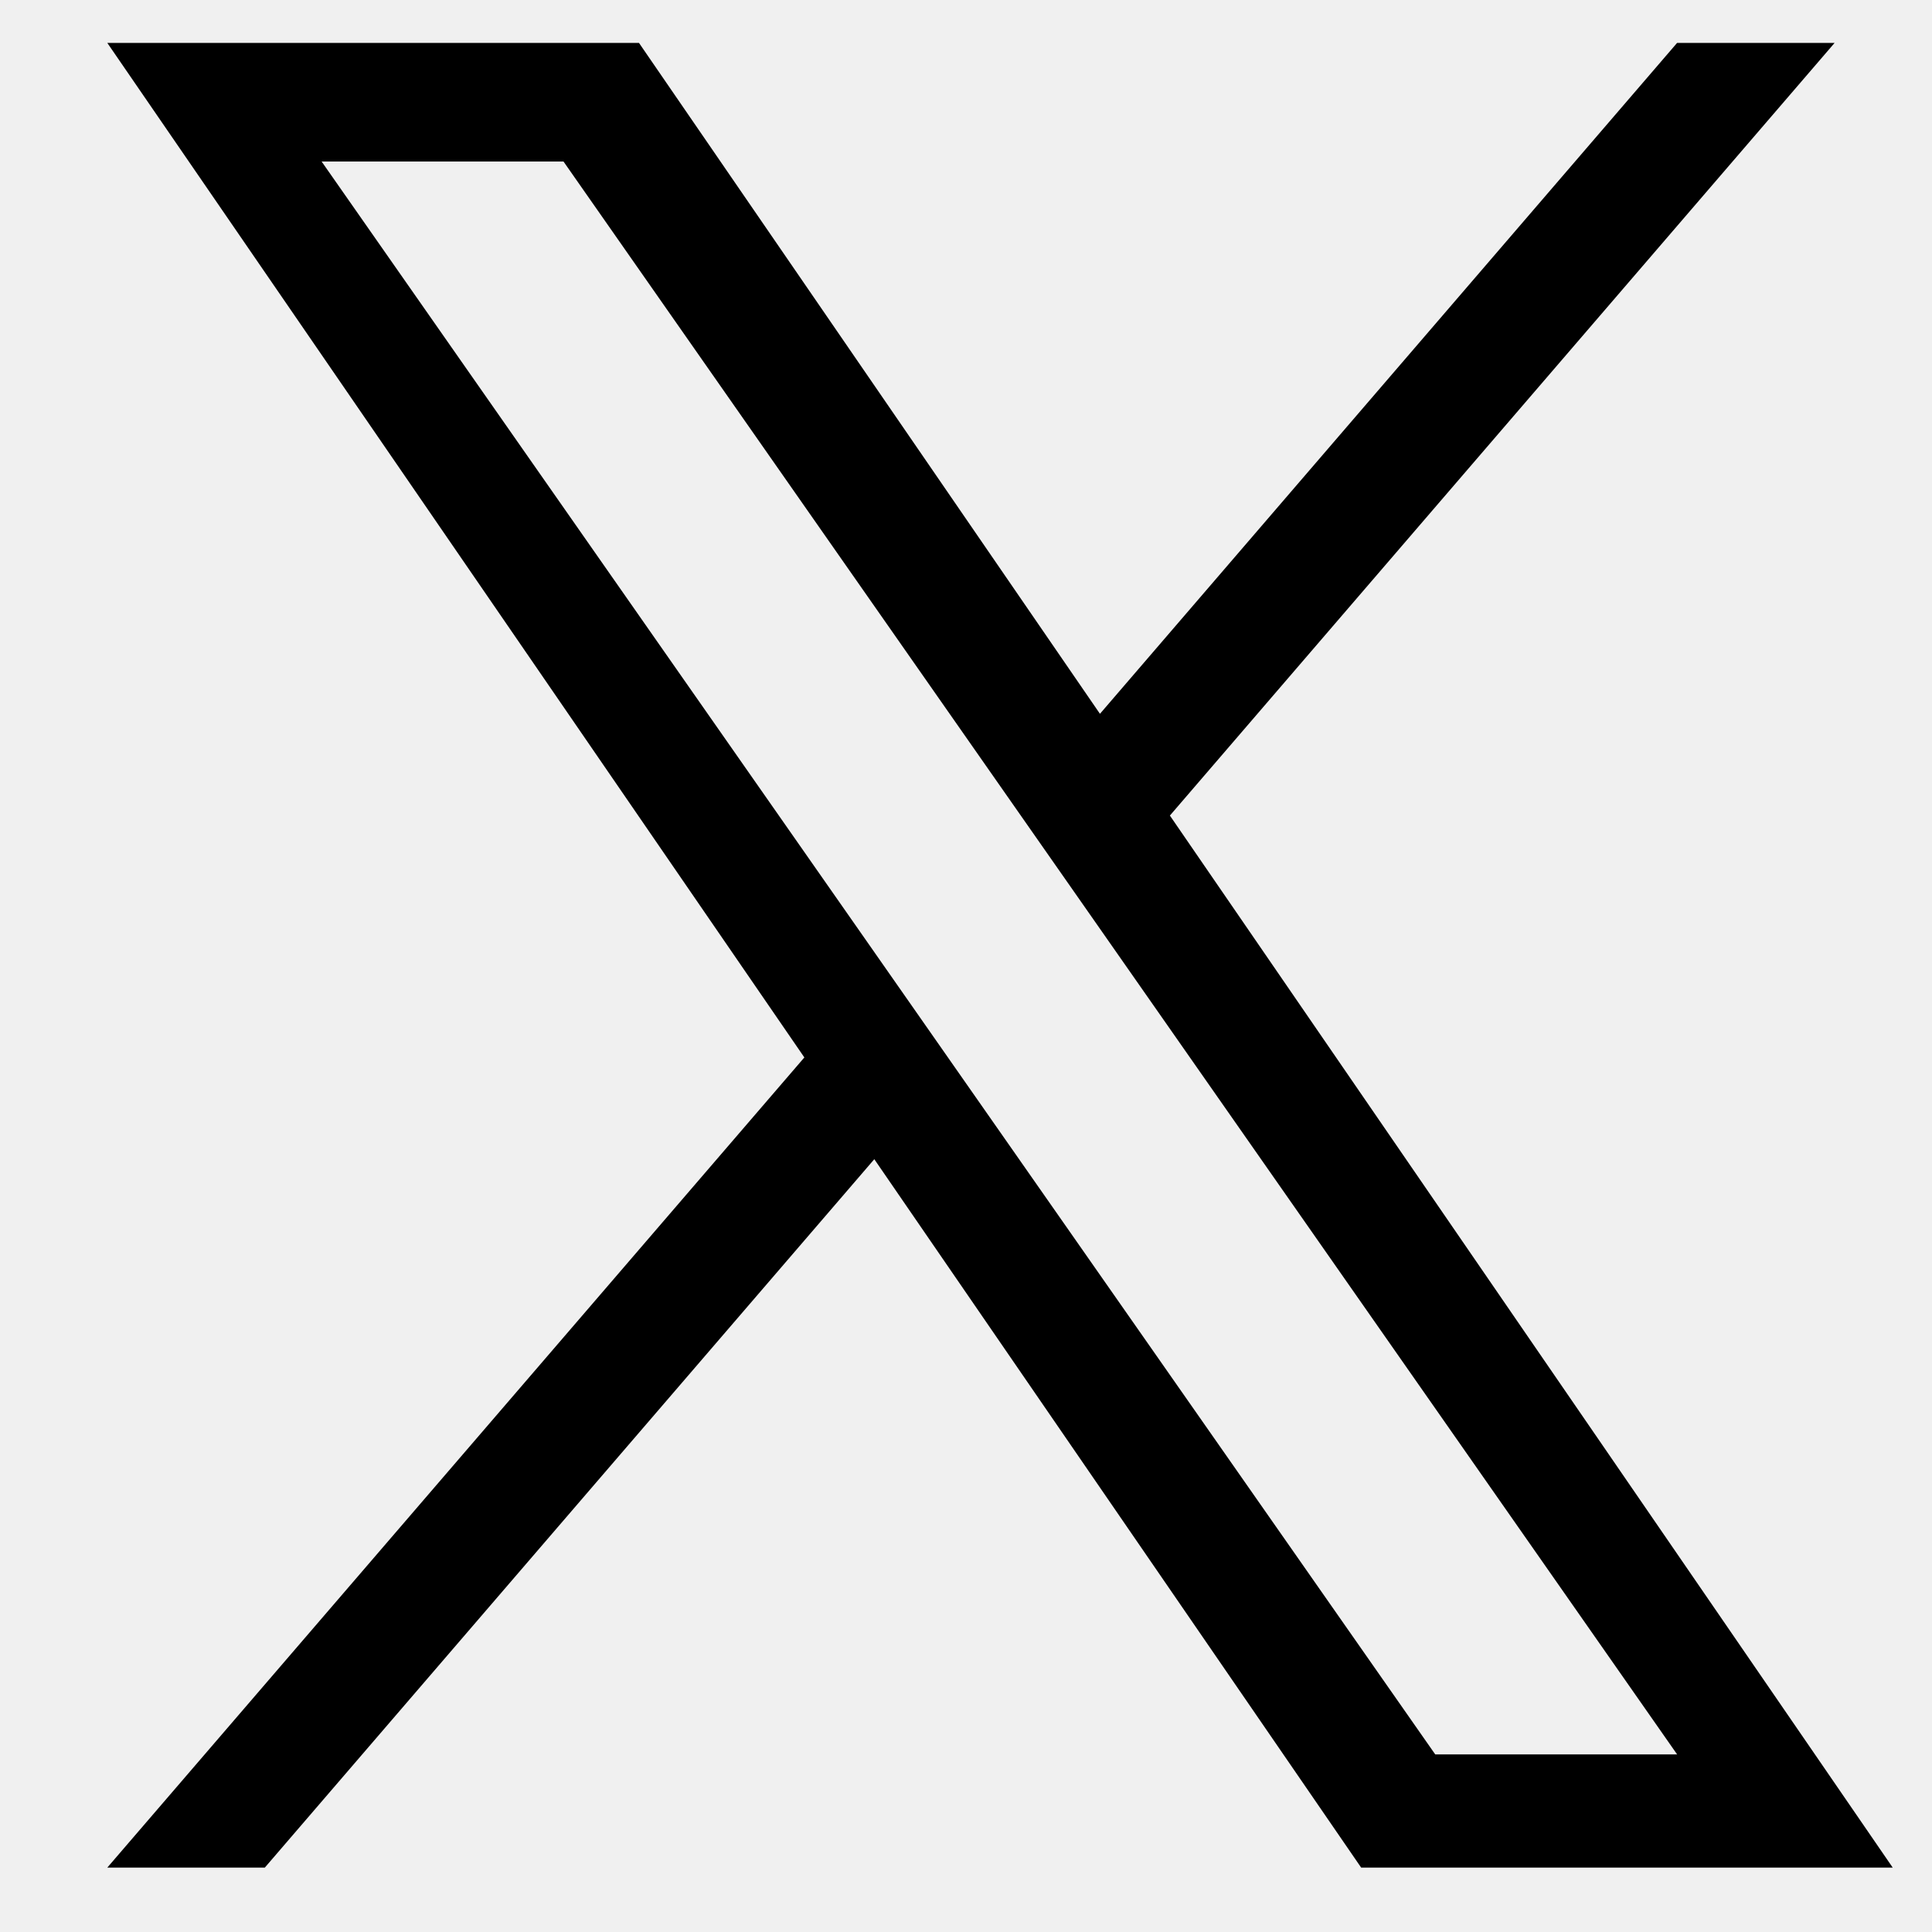
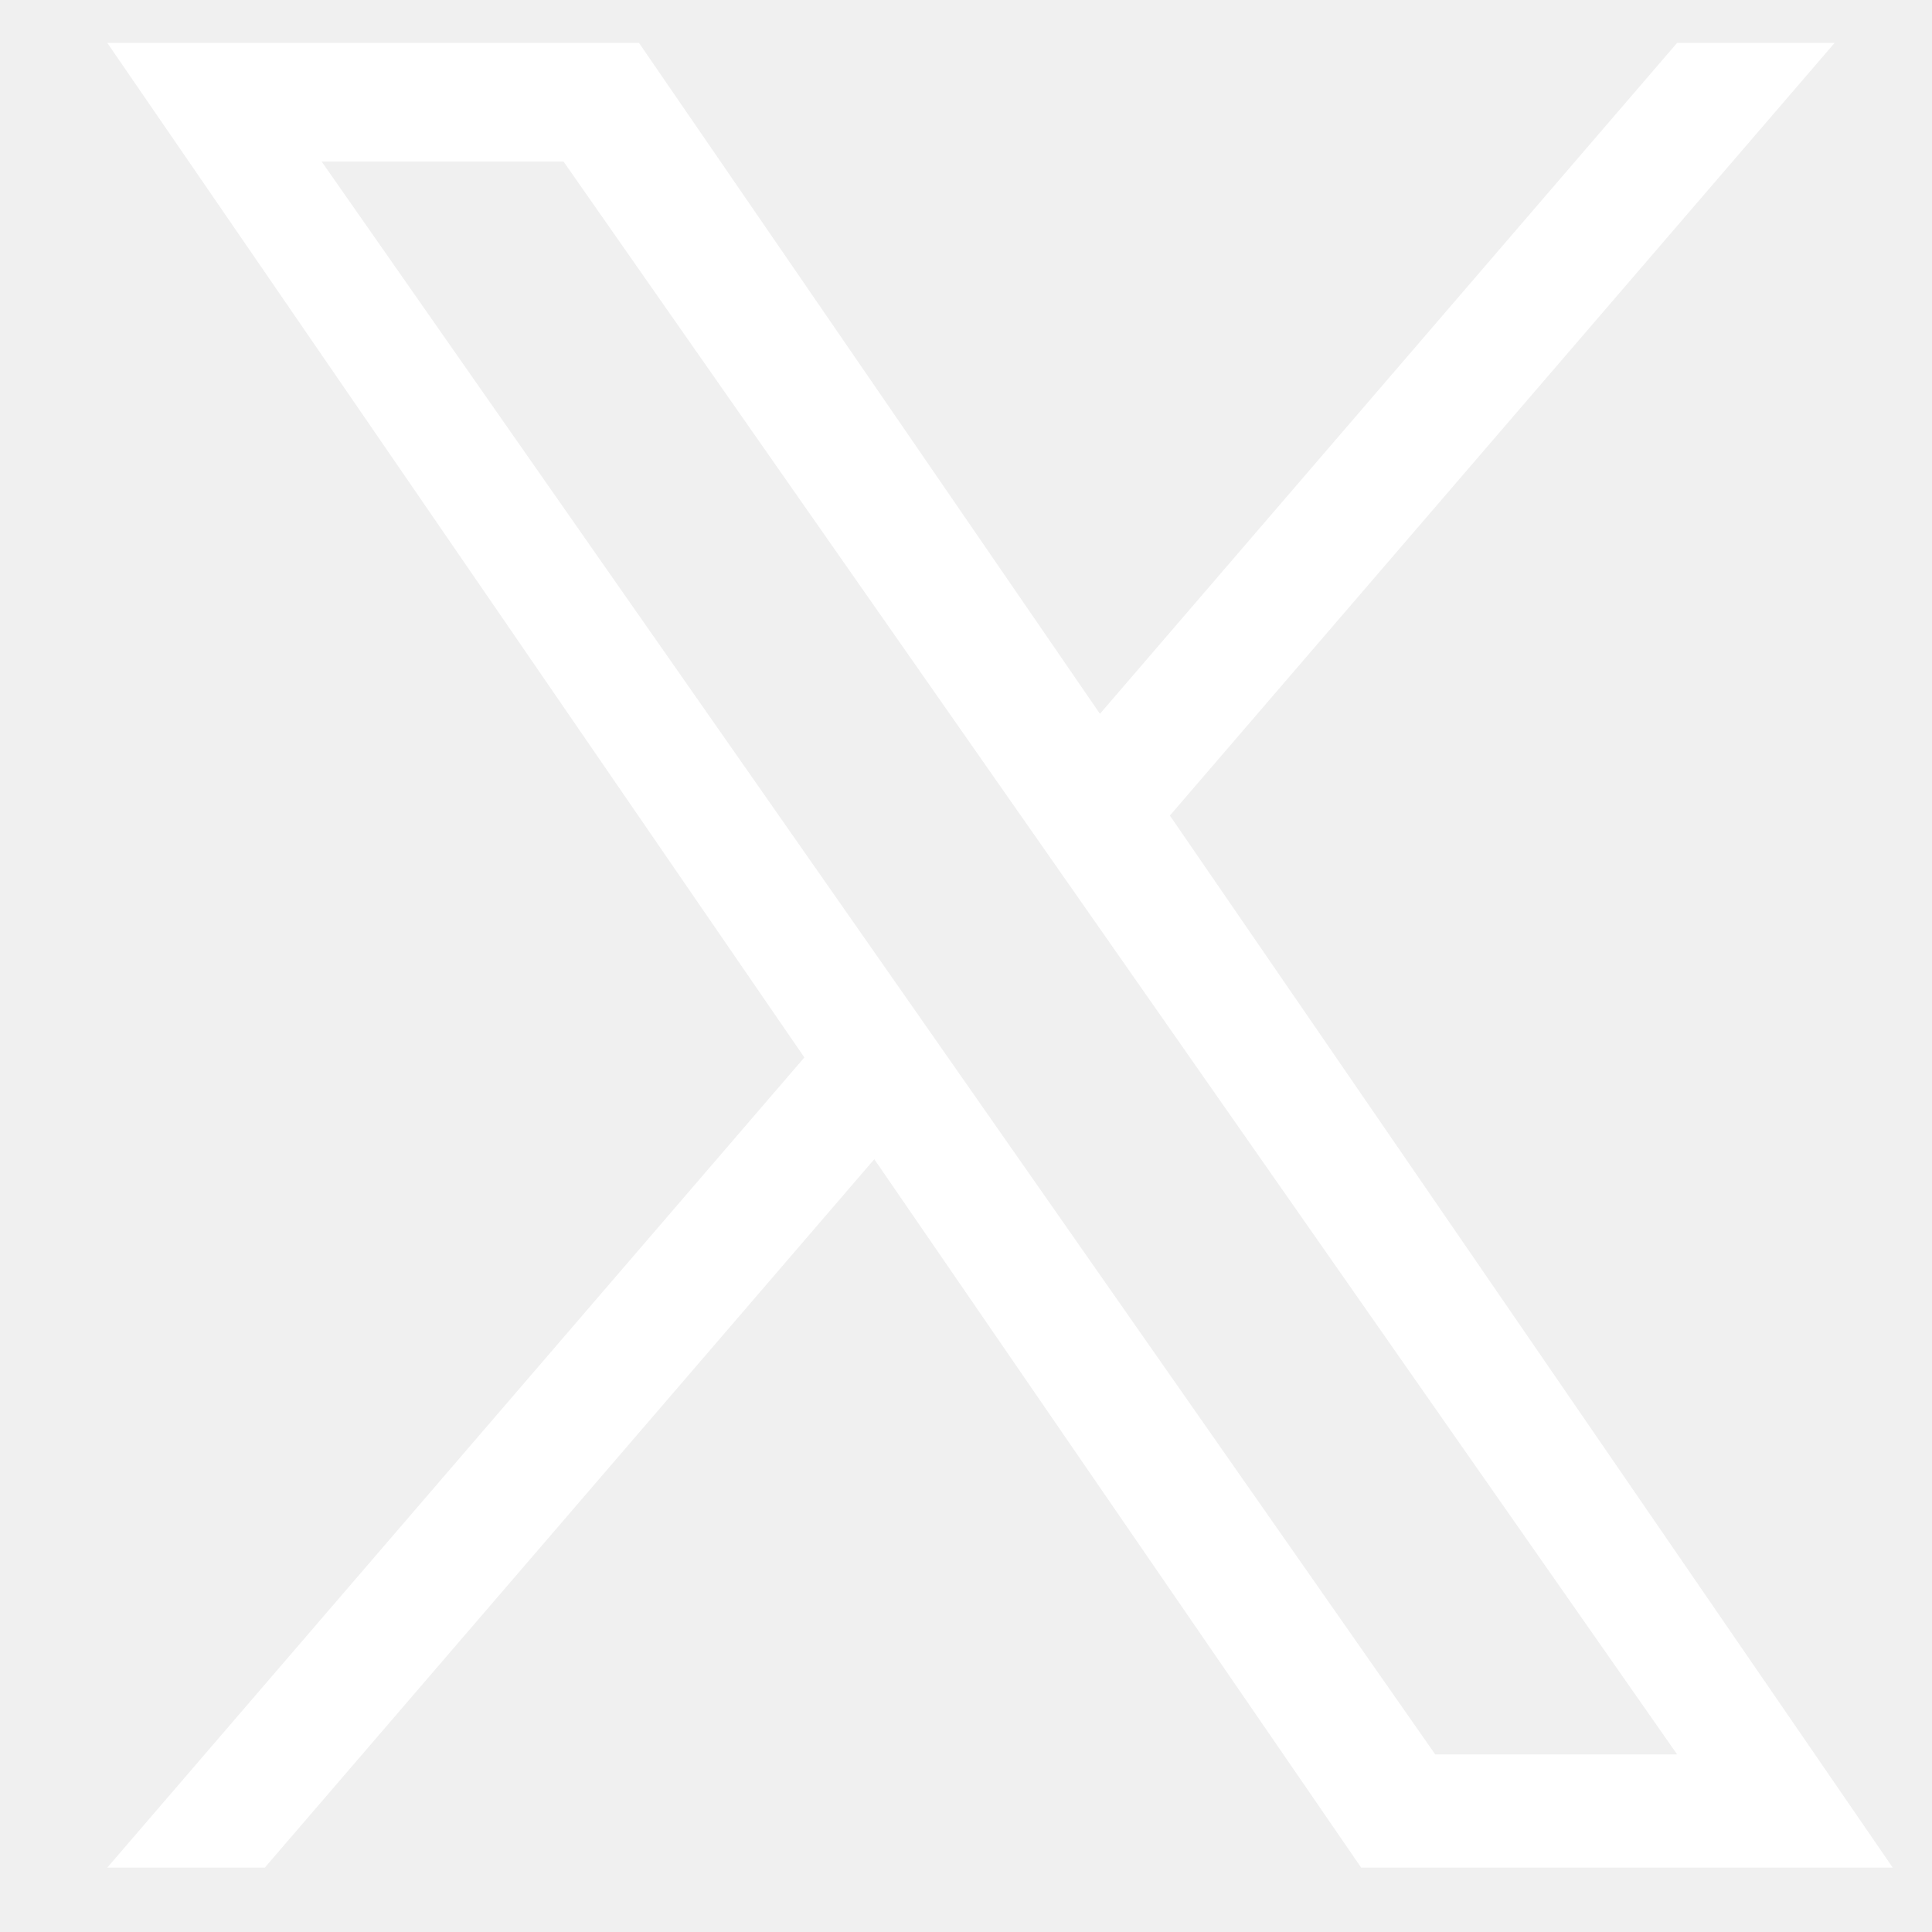
<svg xmlns="http://www.w3.org/2000/svg" width="15" height="15" viewBox="0 0 15 15" fill="none">
-   <path d="M9.083 6.332L14.244 0.333H13.021L8.54 5.542L4.961 0.333H0.833L6.245 8.21L0.833 14.5H2.056L6.788 9L10.568 14.5H14.695L9.083 6.332H9.083ZM7.408 8.279L6.86 7.495L2.497 1.254H4.375L7.896 6.29L8.445 7.075L13.021 13.621H11.143L7.408 8.279V8.279Z" fill="black" />
+   <path d="M9.083 6.332L14.244 0.333H13.021L8.54 5.542L4.961 0.333H0.833L6.245 8.21L0.833 14.5H2.056L6.788 9L10.568 14.5H14.695L9.083 6.332H9.083ZM7.408 8.279L6.86 7.495L2.497 1.254H4.375L7.896 6.29L8.445 7.075L13.021 13.621H11.143L7.408 8.279V8.279Z" fill="white" />
</svg>
